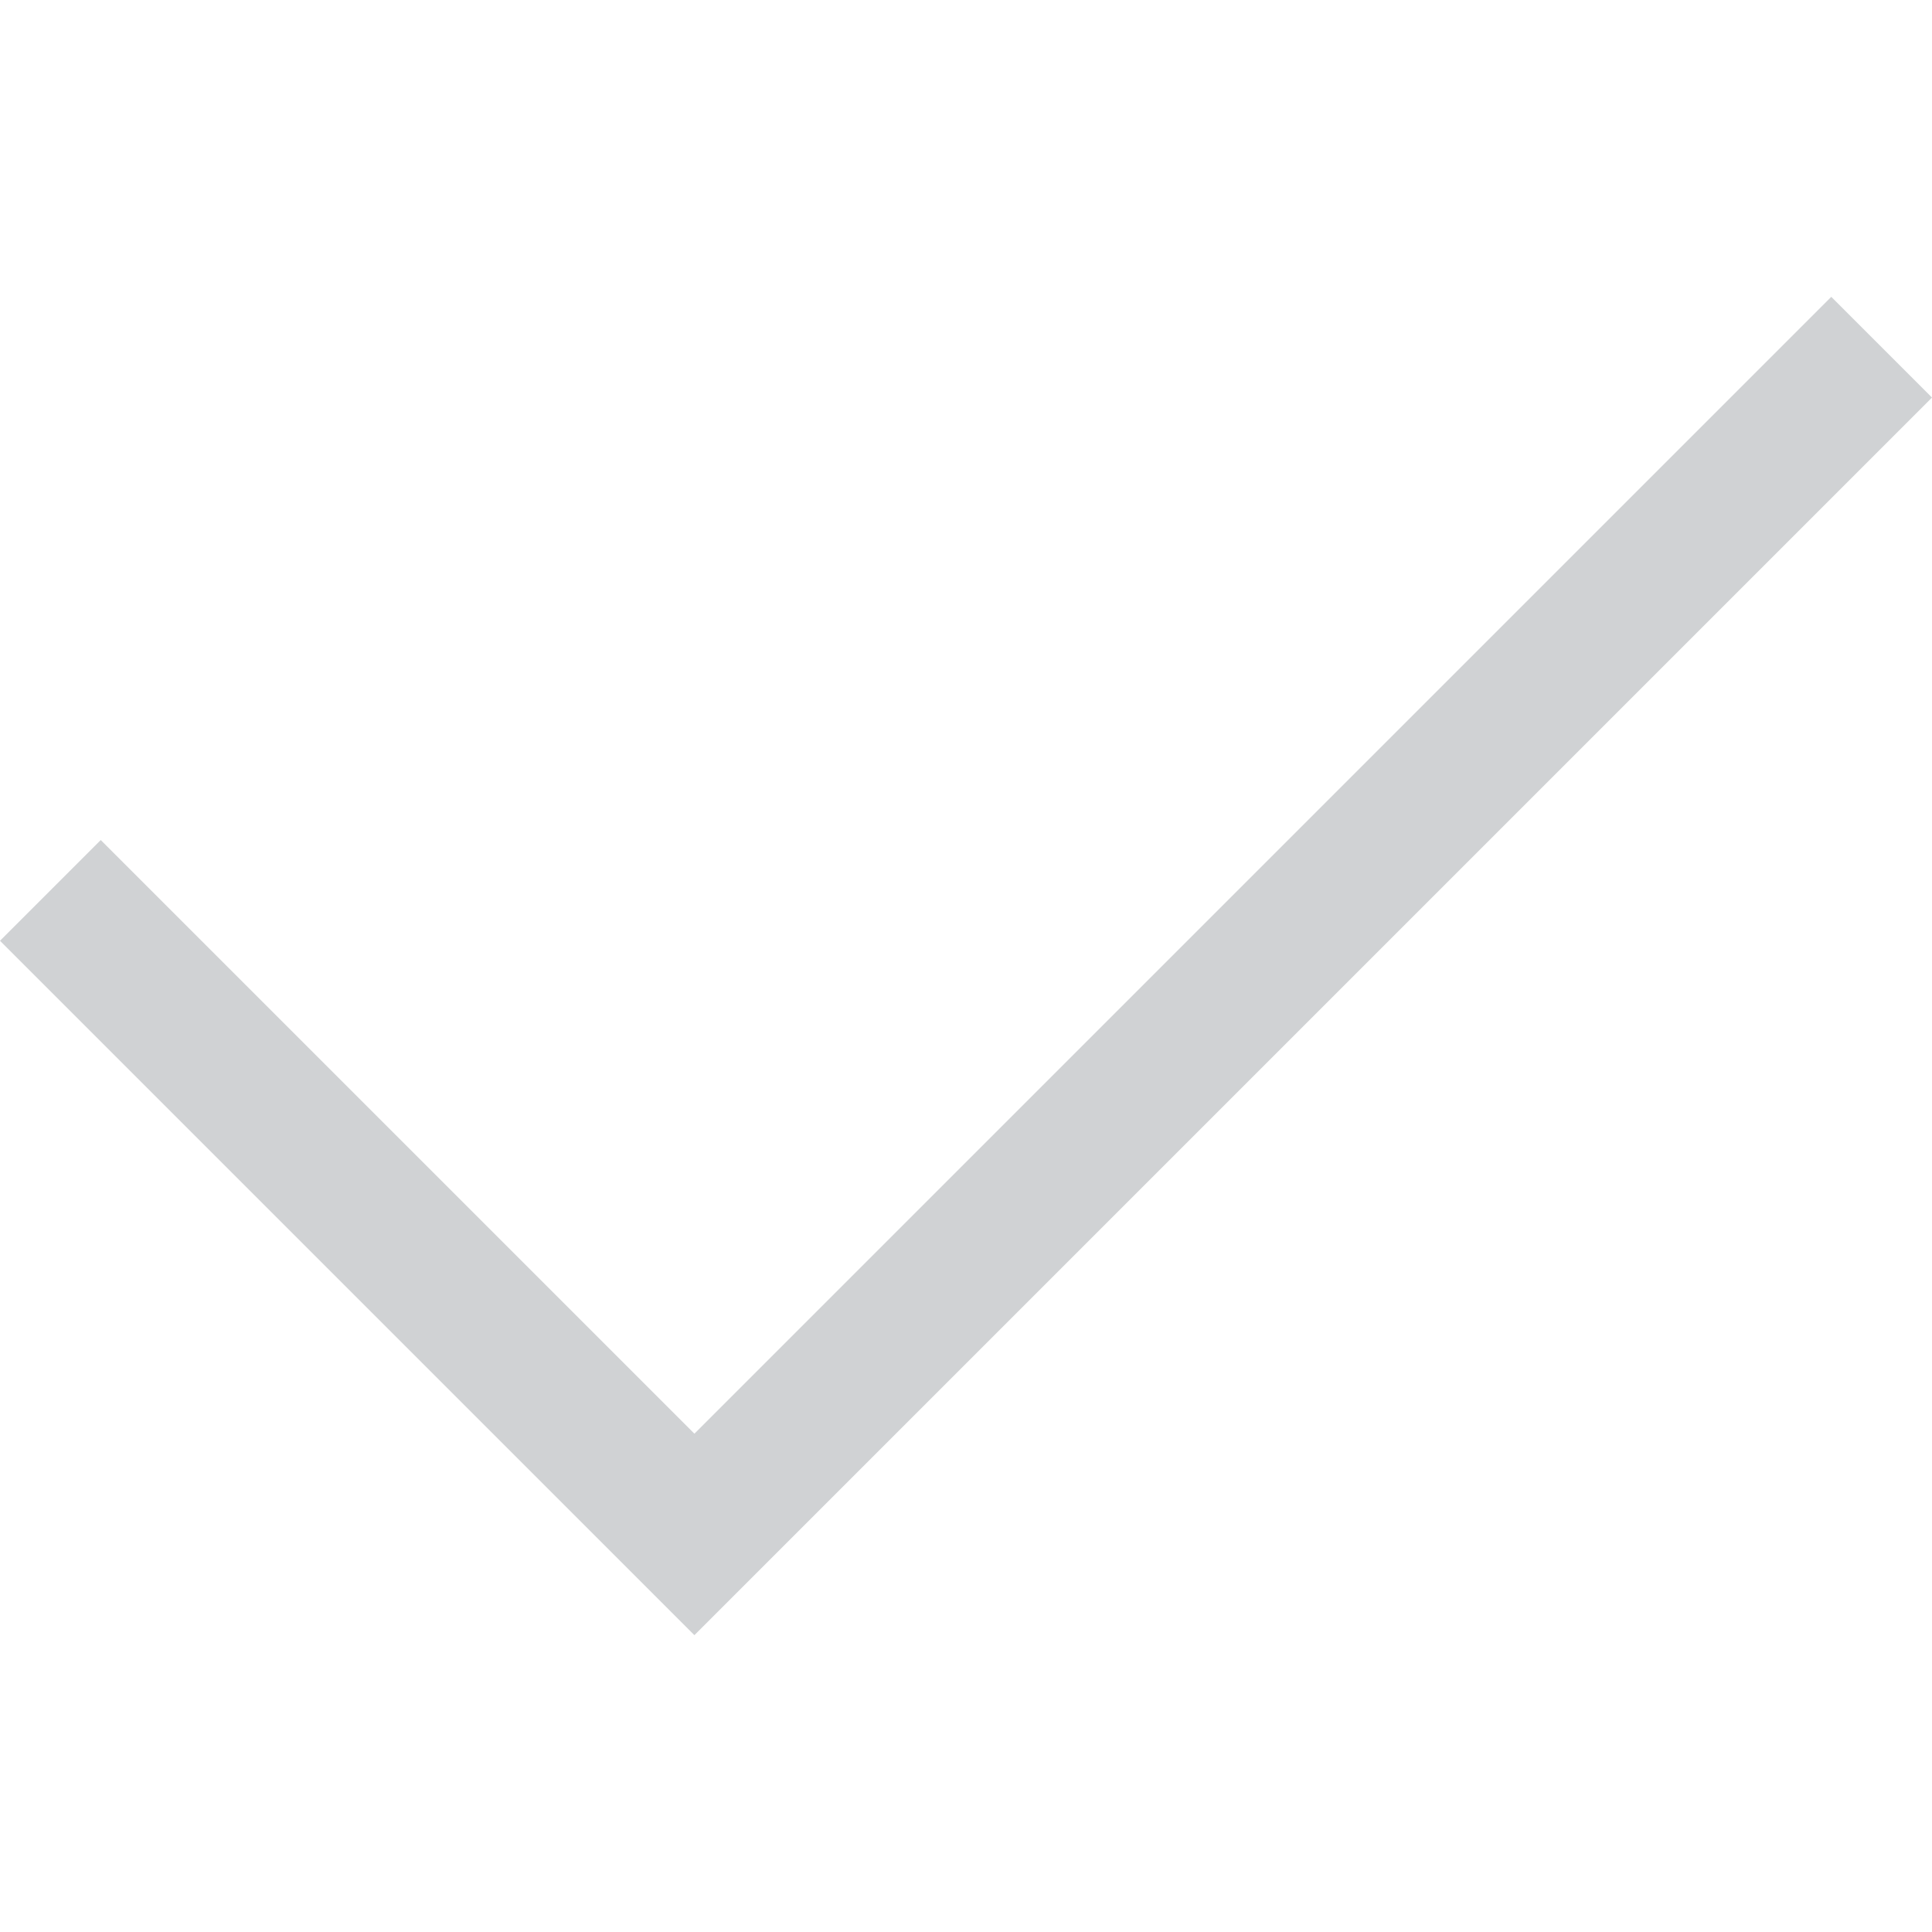
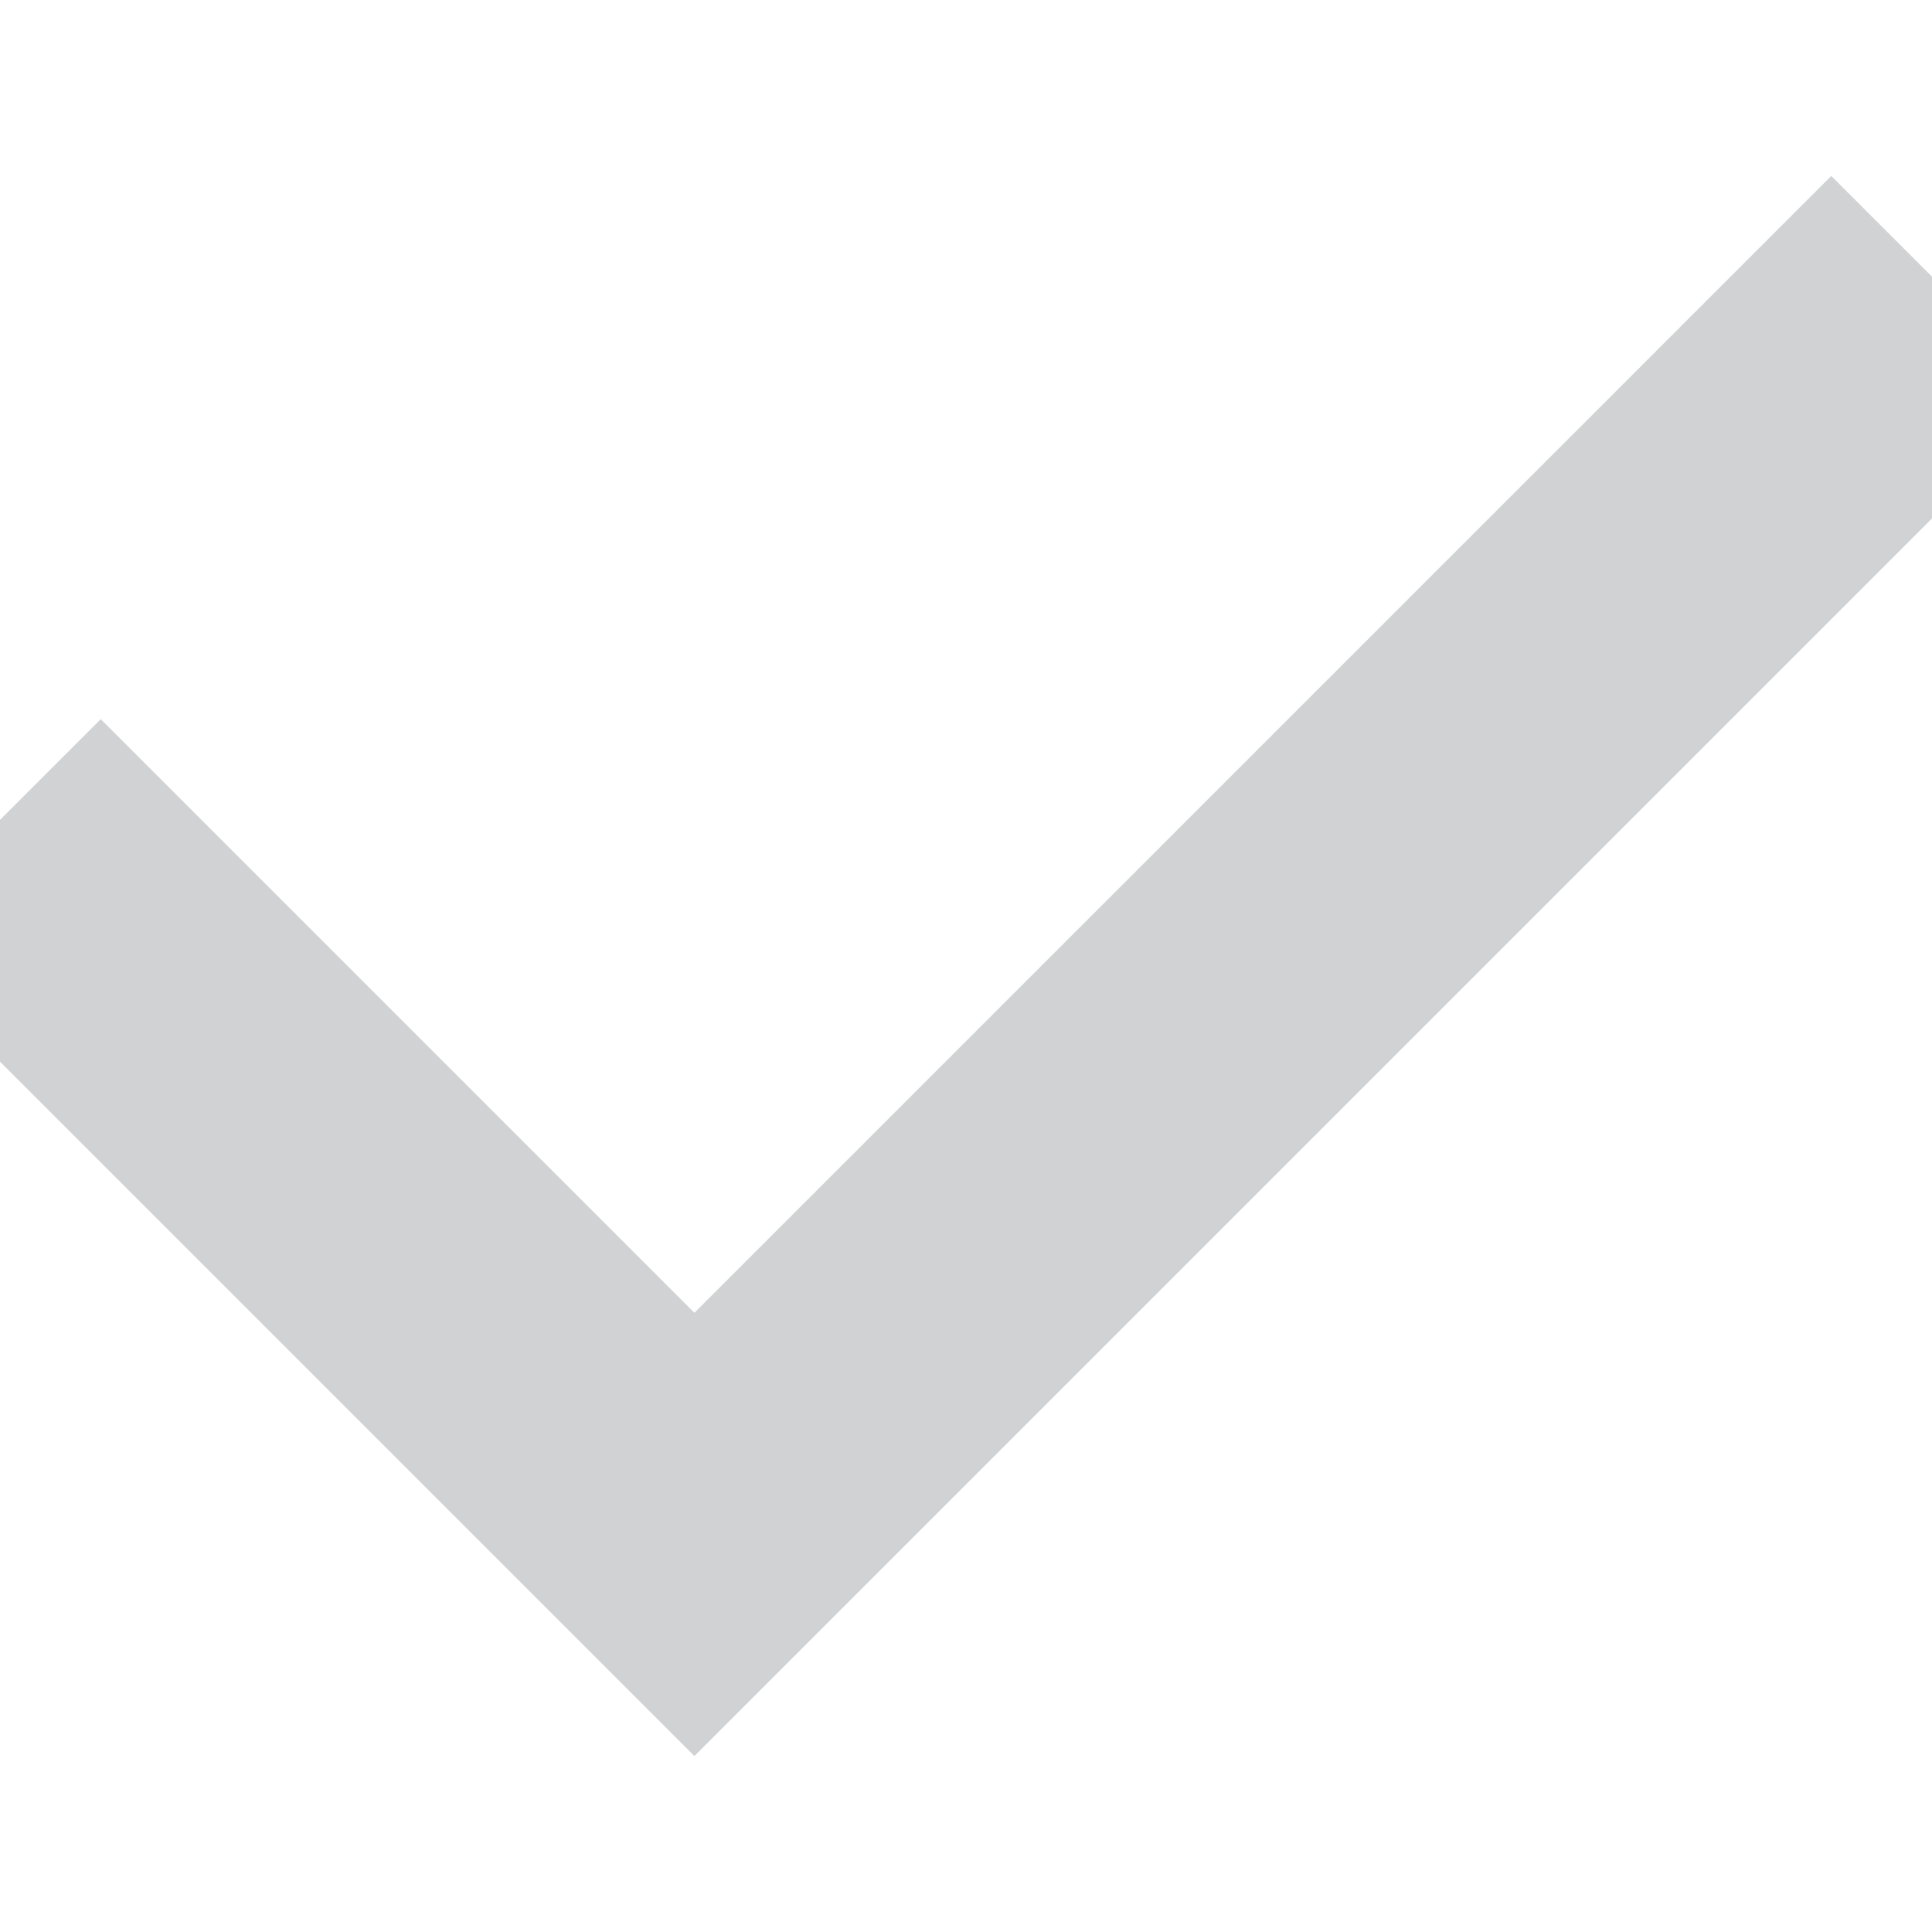
- <svg xmlns="http://www.w3.org/2000/svg" fill="#D0D2D4" height="13px" width="13px" version="1.1" id="Layer_1" viewBox="0 0 406.834 406.834" xml:space="preserve">
-   <polygon points="385.621,62.507 146.225,301.901 21.213,176.891 0,198.104 146.225,344.327 406.834,83.72 " />
+ <svg xmlns="http://www.w3.org/2000/svg" fill="#D0D2D4" stroke="#D0D2D4" stroke-width="36" height="13px" width="13px" viewBox="0 0 406.834 406.834">
+   <polygon points="385.621,62.507 146.225,301.901 21.213,176.891 0,198.104 146.225,344.327 406.834,83.72" />
</svg>
